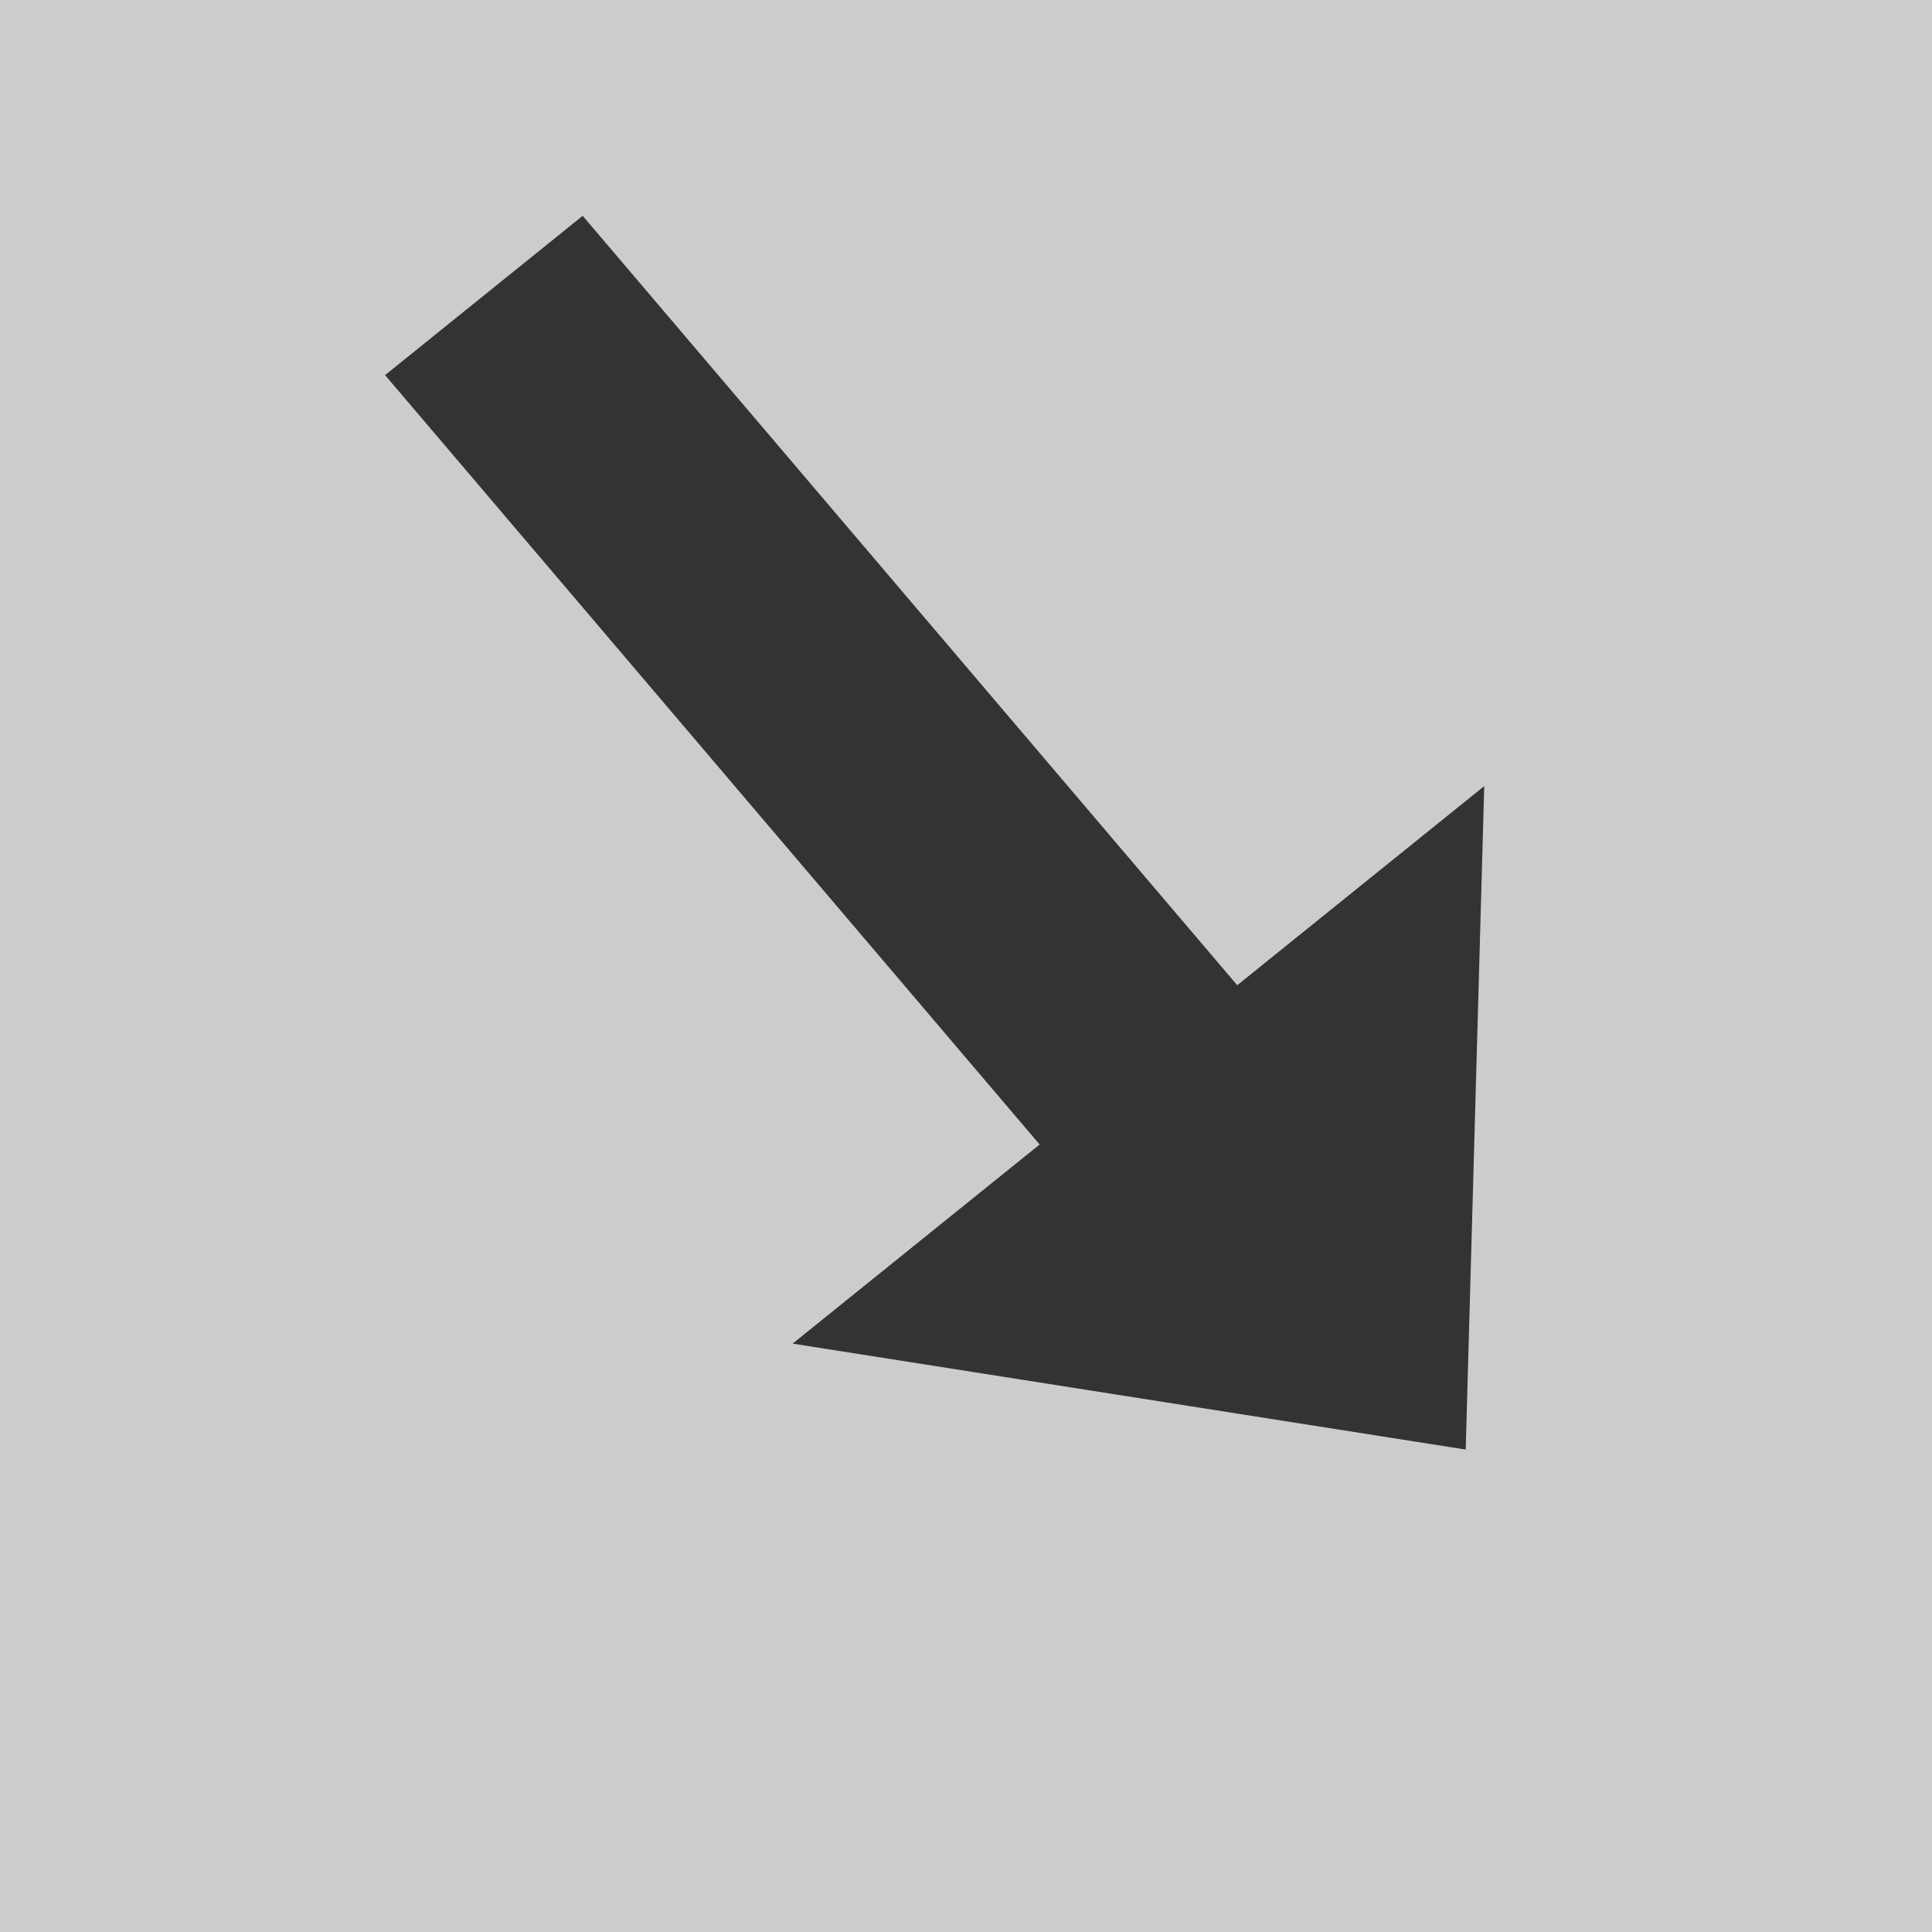
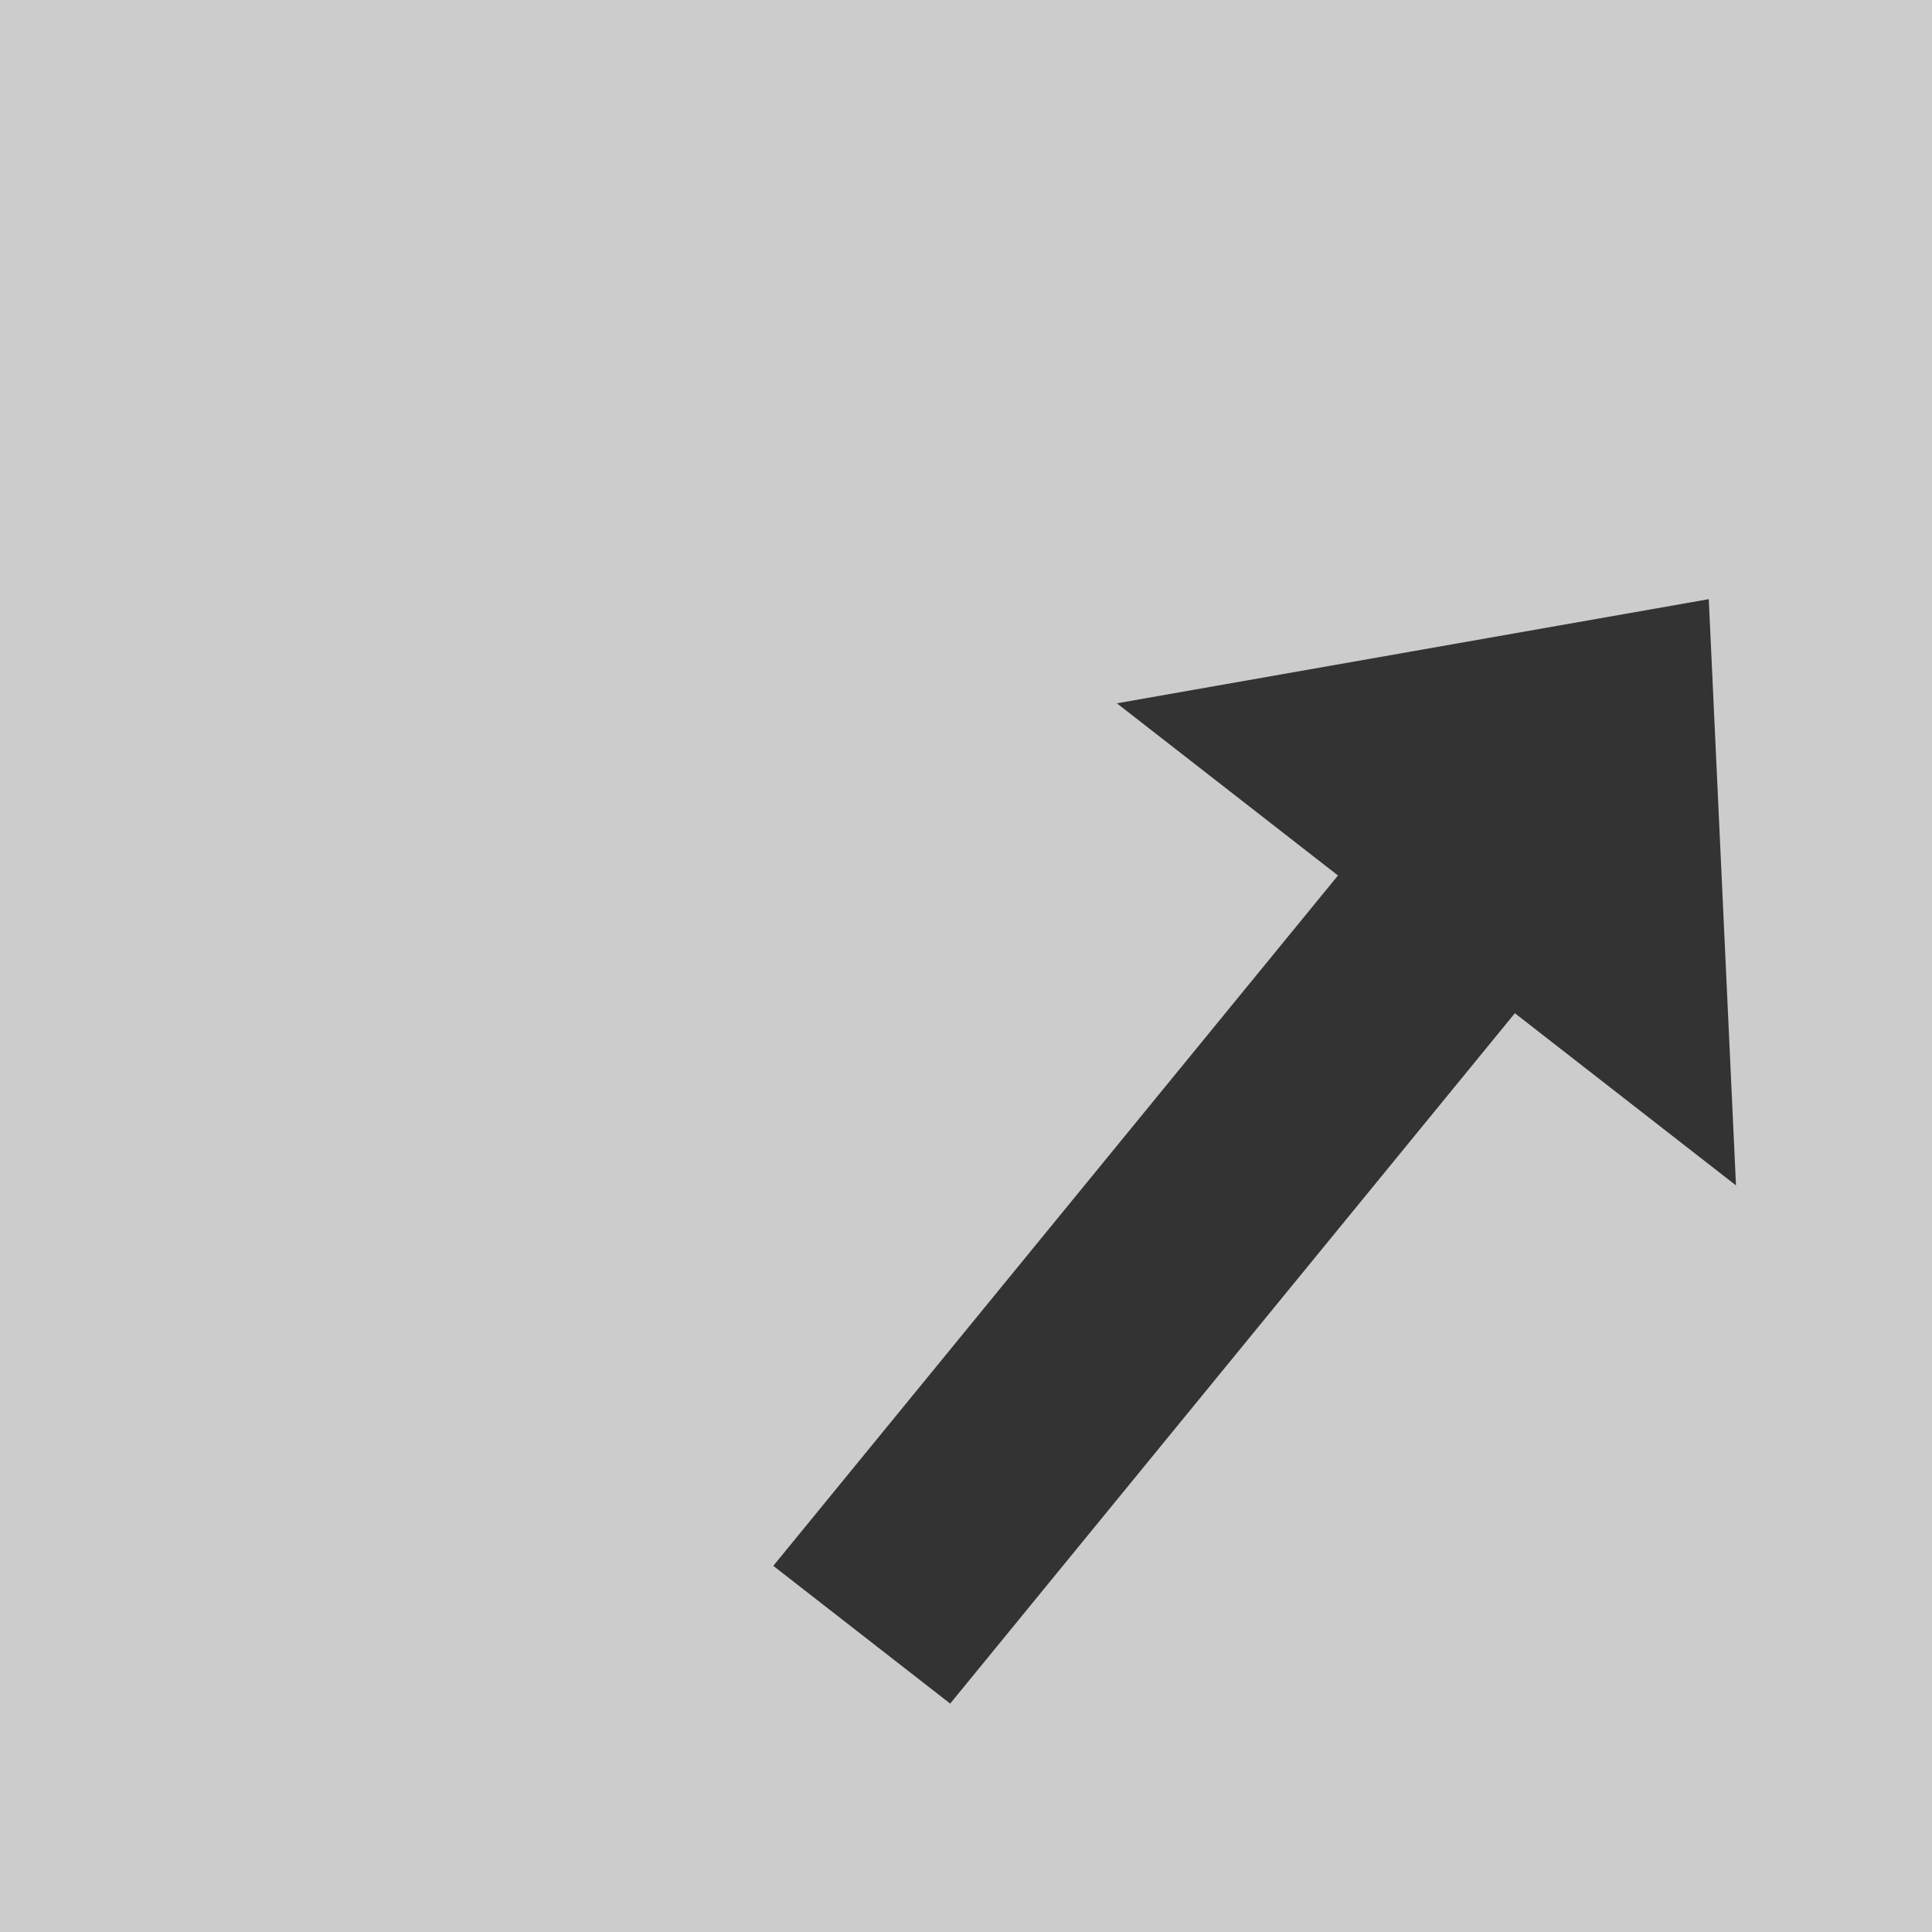
<svg xmlns="http://www.w3.org/2000/svg" width="64" height="64" viewBox="0 0 64 64">
  <rect width="64" height="64" fill="#cccccc" />
-   <polygon points="12,28 44,28 44,18 60,32 44,46 44,36 12,36" fill="#333333" transform="translate(-5.953979,-4.189) scale(1.062368,1.034127) rotate(50.37126,36,32)" />
+   <polygon points="12,28 44,28 44,18 60,32 44,46 44,36 12,36" fill="#333333" transform="translate(8.838867,7.740758) scale(0.9371338,0.914359) rotate(-51.40763,36,32)" />
</svg>
